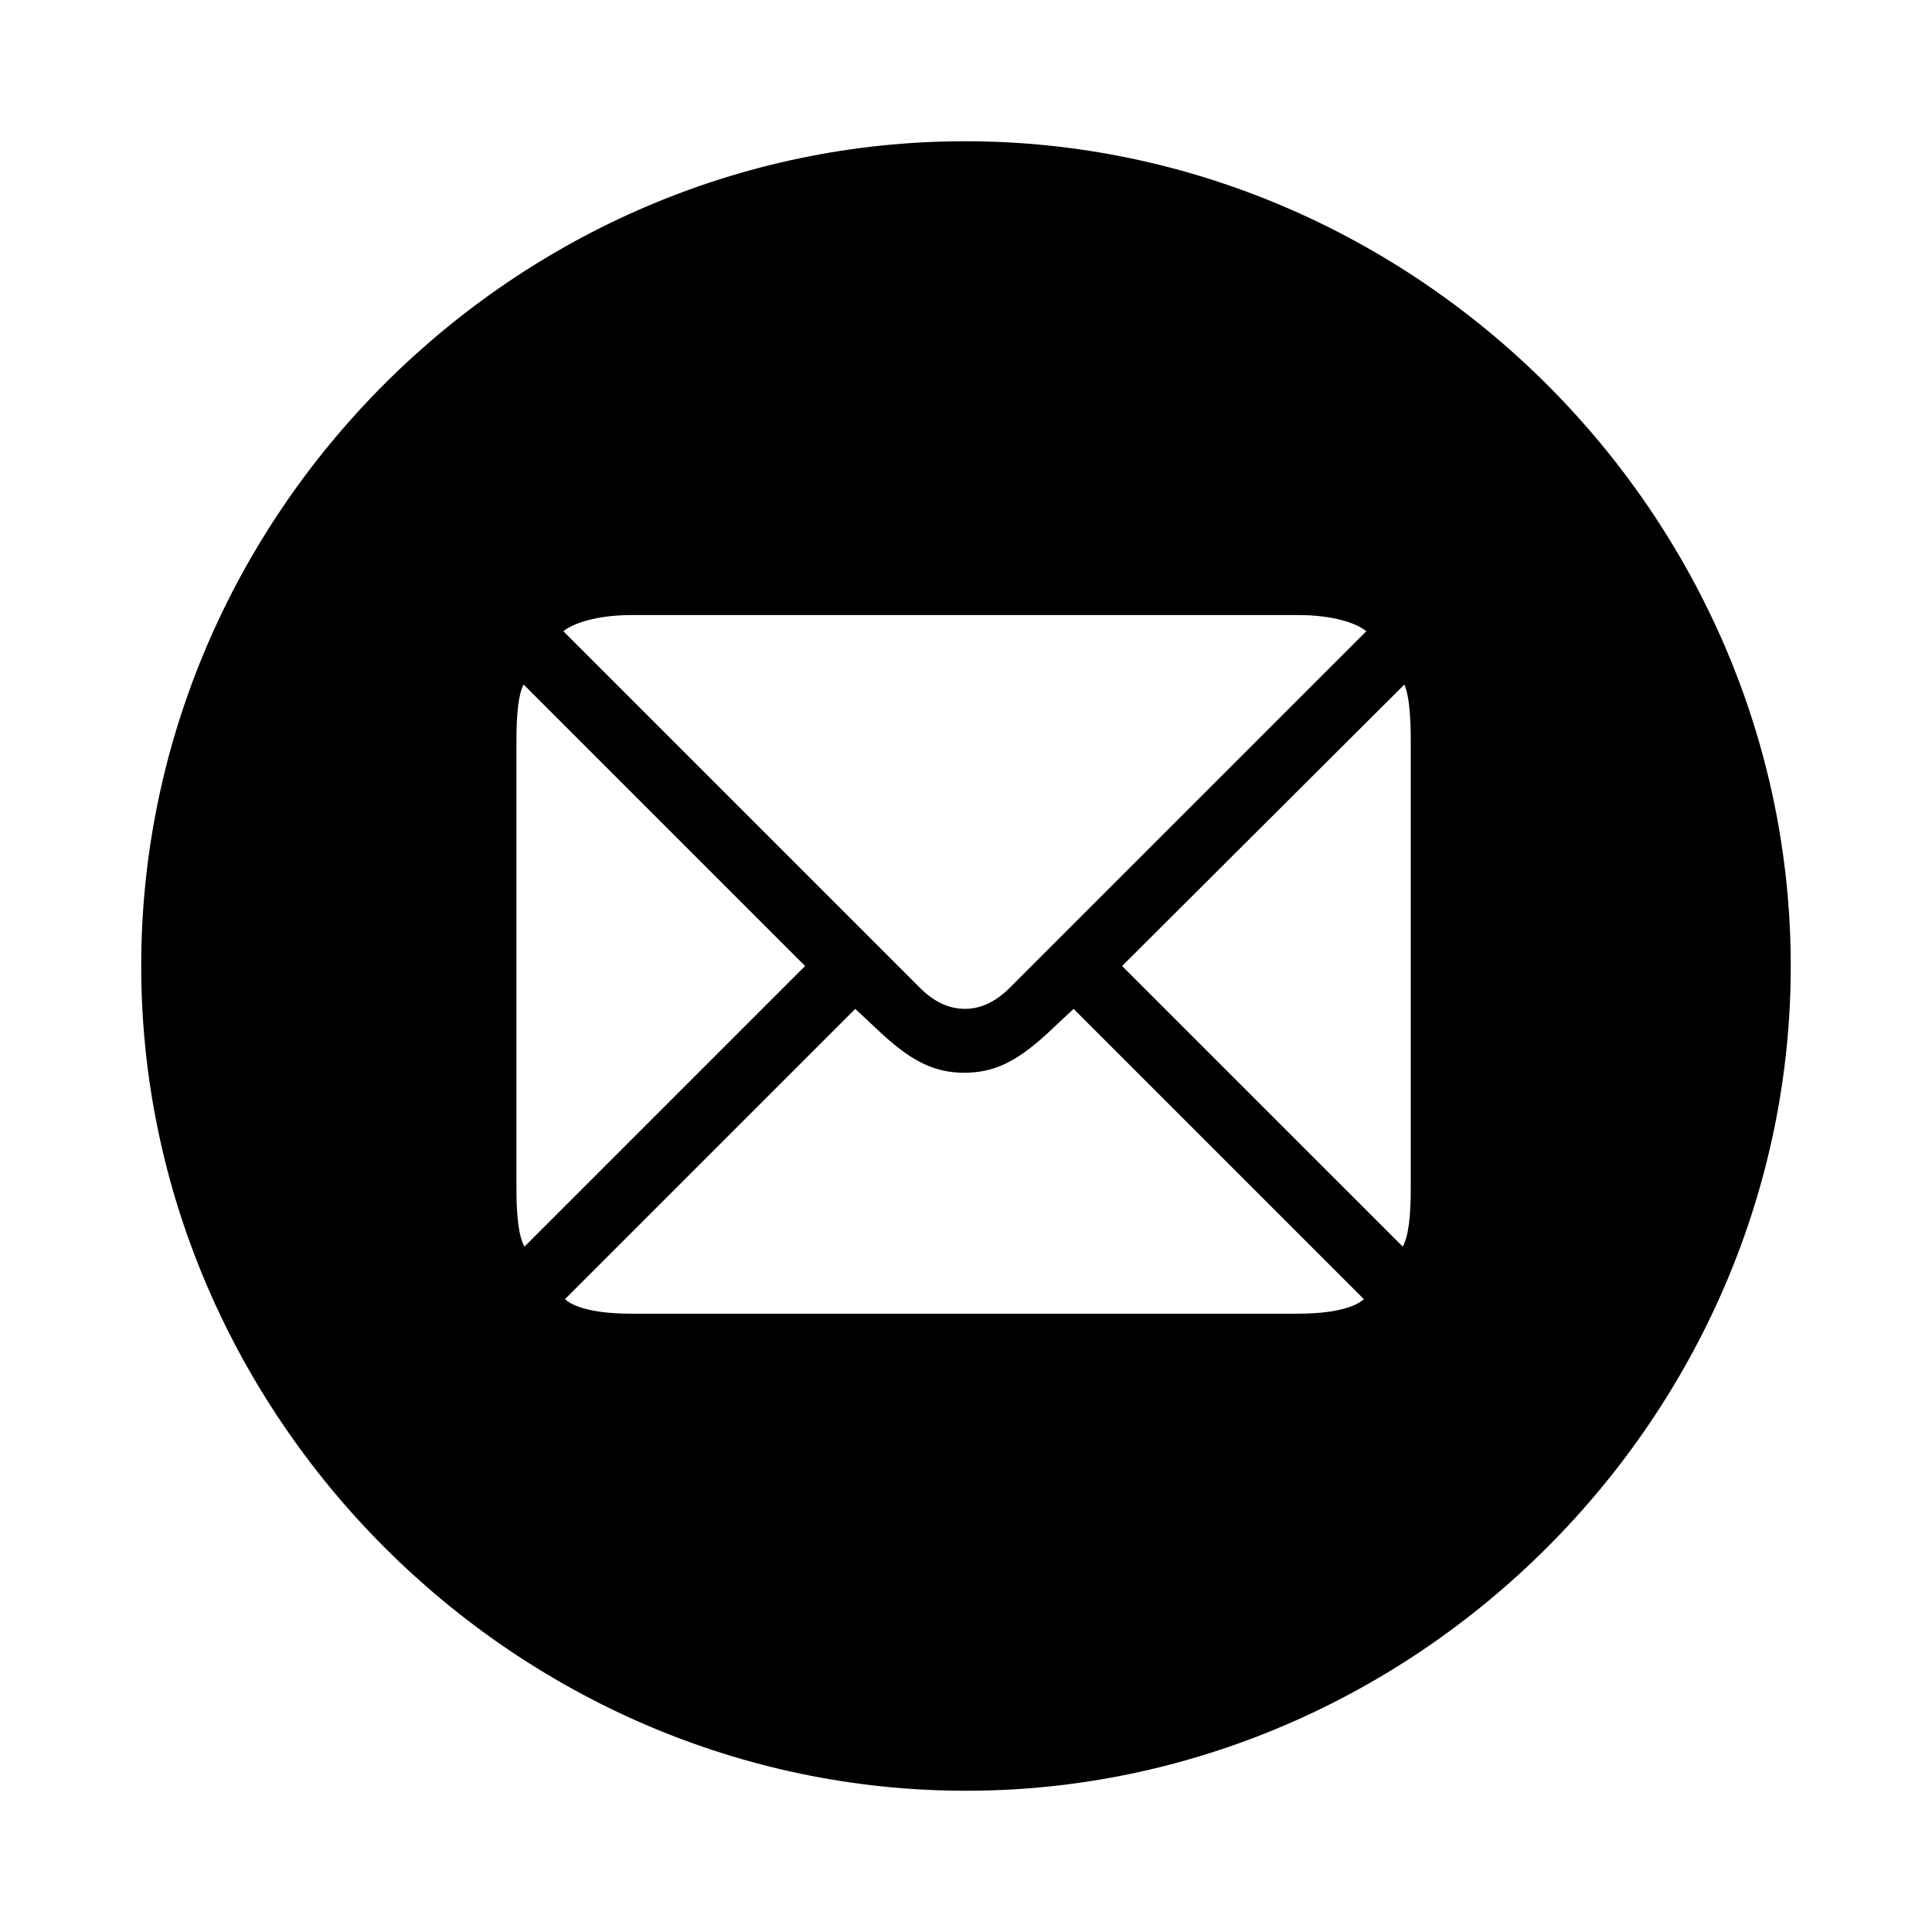
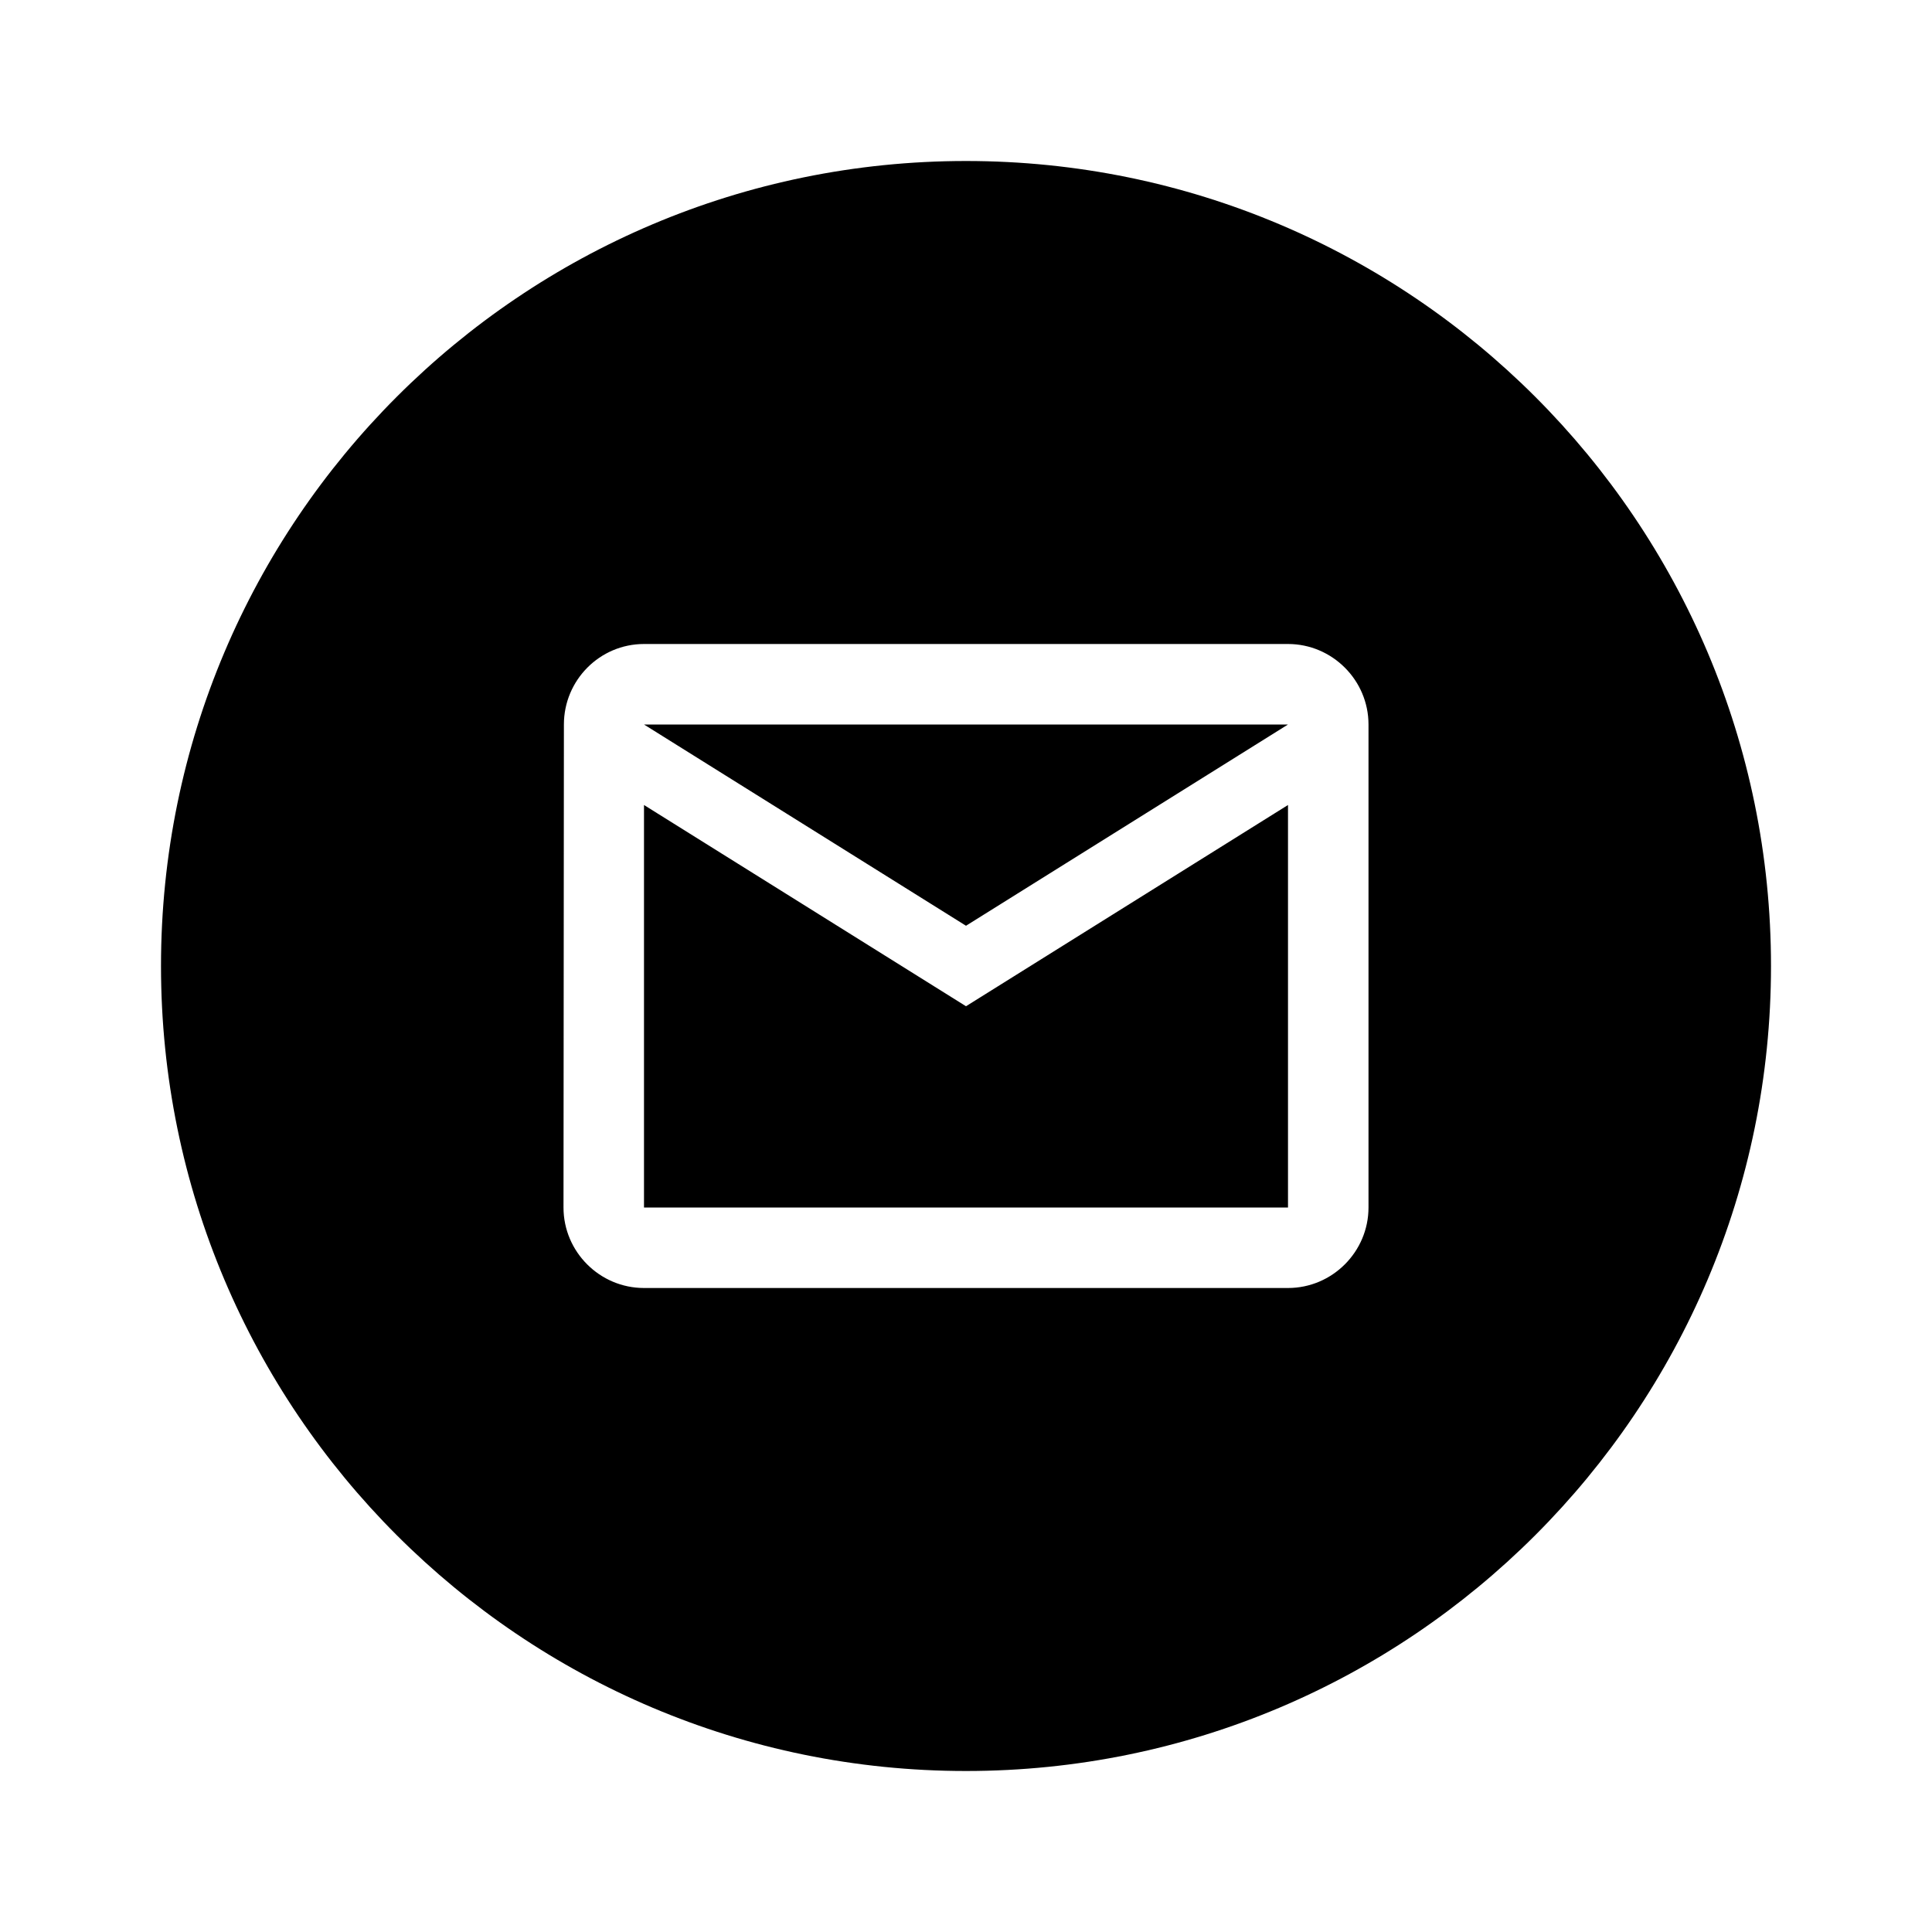
- <svg xmlns="http://www.w3.org/2000/svg" height="56" viewBox="0 0 56 56" width="56">
-   <path d="m28 51.906c13.055 0 23.906-10.851 23.906-23.906 0-13.078-10.875-23.906-23.93-23.906-13.078 0-23.883 10.828-23.883 23.906 0 13.055 10.828 23.906 23.906 23.906zm-.023-22.664c-.399 0-.844-.141-1.312-.609l-10.336-10.336c.281-.234.984-.469 1.969-.469h19.336c1.008 0 1.688.234 1.969.469l-10.336 10.336c-.445.445-.891.609-1.289.609zm-4.641-1.242-8.133 8.133c-.164-.281-.234-.867-.234-1.688v-12.984c0-.82.07-1.383.211-1.617zm9.188 0 8.18-8.156c.117.234.188.797.188 1.617v12.984c0 .82-.07 1.406-.234 1.688zm-4.57 3.094c.844 0 1.5-.305 2.414-1.149l.75-.703 8.414 8.414c-.281.258-.938.422-1.922.422h-19.312c-.984 0-1.641-.164-1.922-.422l8.414-8.414.75.703c.914.844 1.57 1.149 2.414 1.149z" />
+ <svg xmlns="http://www.w3.org/2000/svg" fill="none" height="24" viewBox="0 0 24 24" width="24">
+   <path clip-rule="evenodd" d="m22 12c0 5.523-4.477 10-10 10-5.523 0-10-4.477-10-10 0-5.523 4.477-10 10-10 5.523 0 10 4.477 10 10zm-14.995-3c0-.55.445-1 .995-1h8c.55 0 1 .45 1 1v6c0 .55-.45 1-1 1h-8c-.55 0-1-.45-1-1zm4.995 3.5-4-2.5v5h8v-5zm0-1-4-2.5h8z" fill="#000" fill-rule="evenodd" />
</svg>
